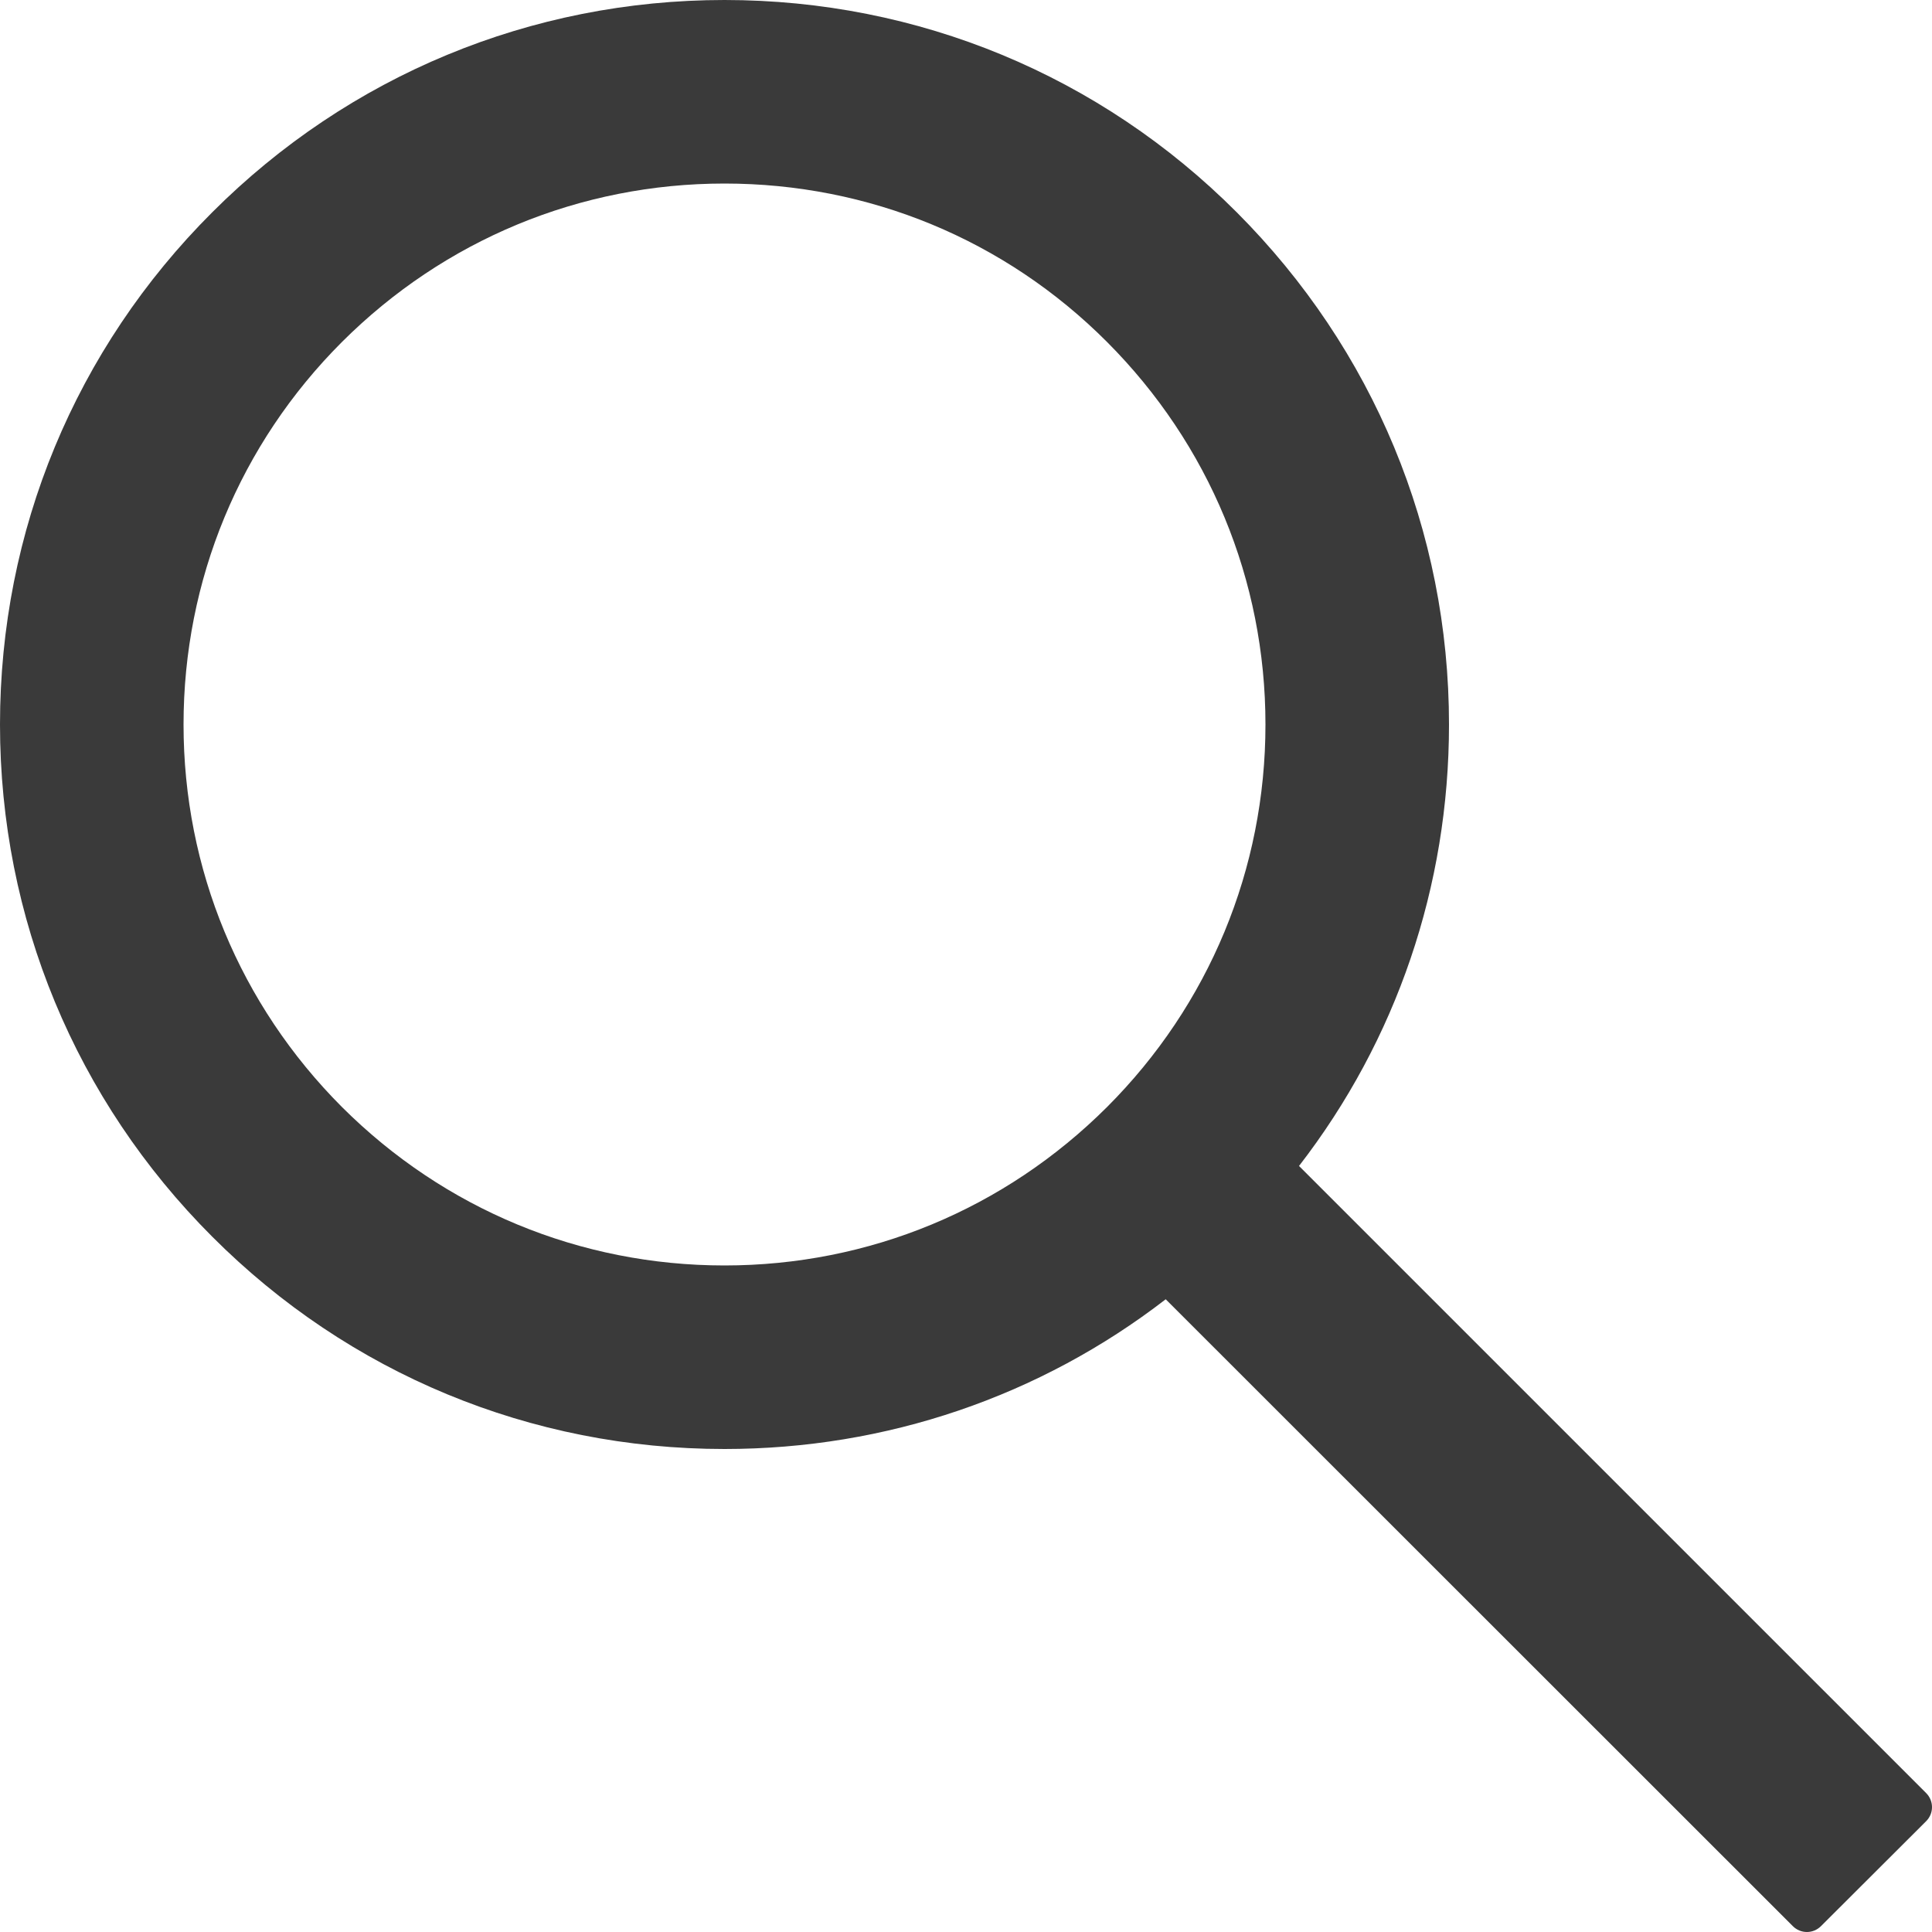
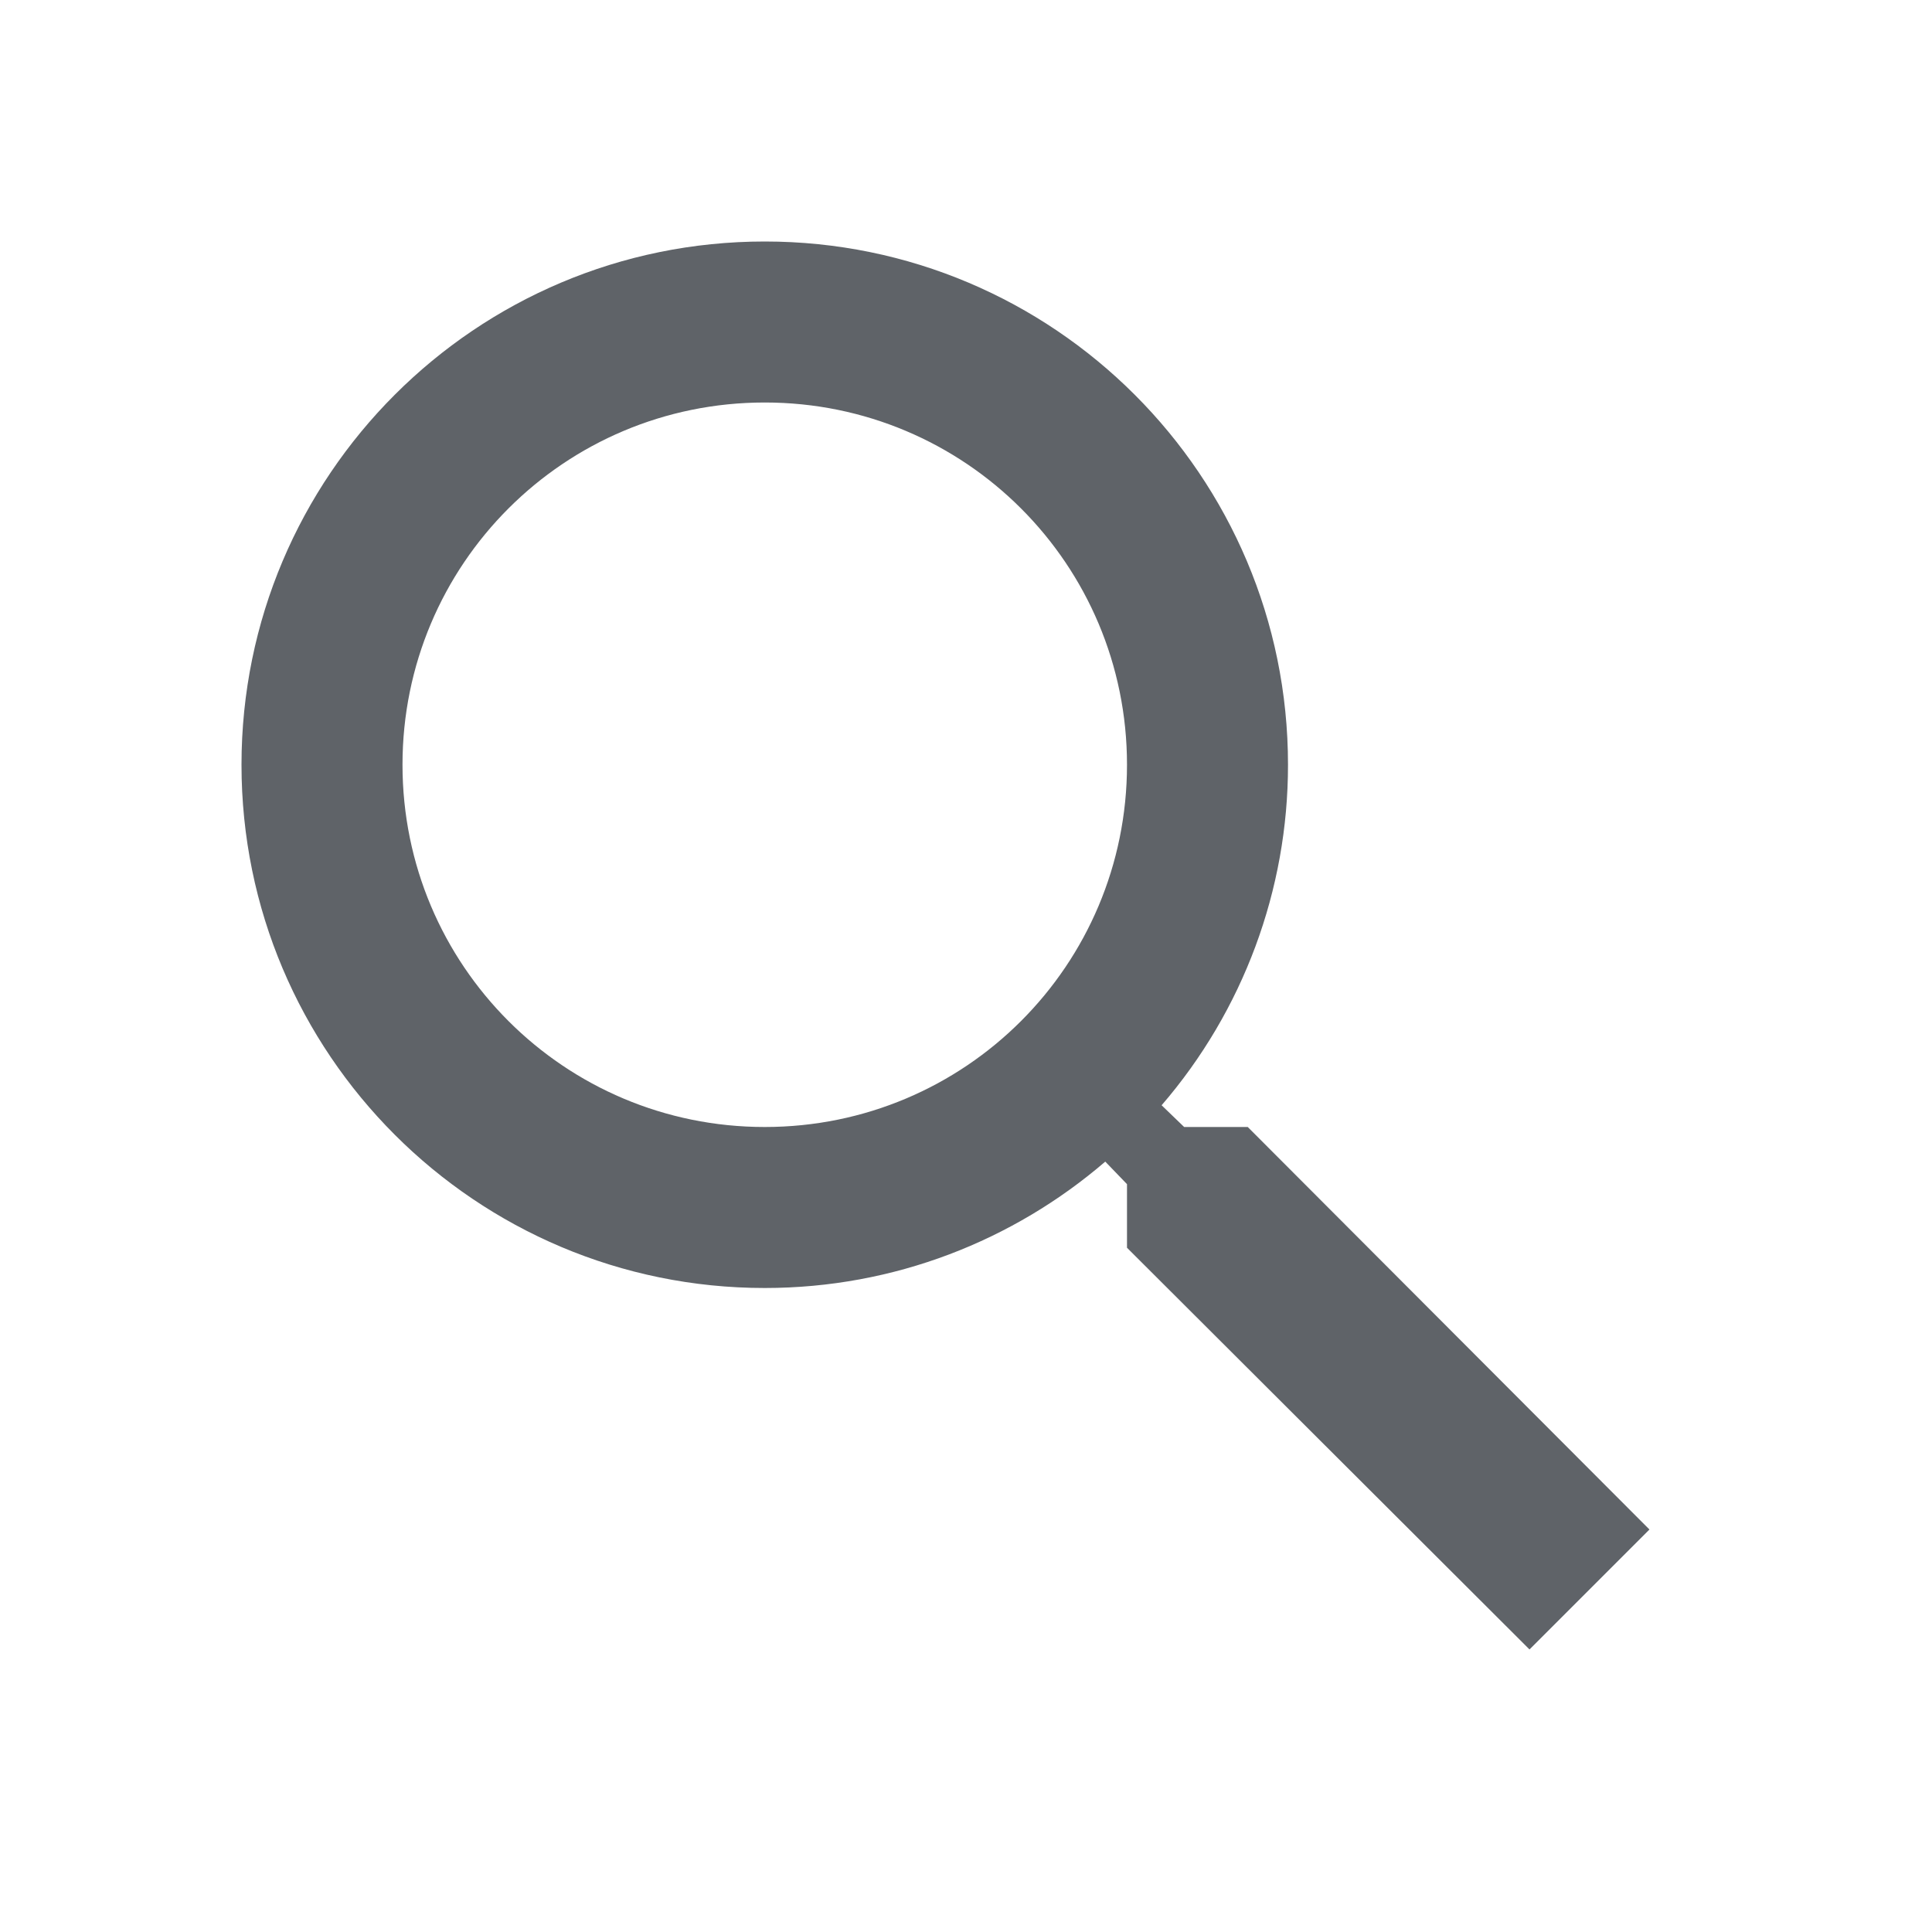
- <svg xmlns="http://www.w3.org/2000/svg" width="76" height="76" viewBox="0 0 76 76" fill="none">
-   <path d="M75.772 70.537L51.1 45.866C54.929 40.916 57 34.865 57 28.5C57 20.881 54.026 13.737 48.649 8.35C43.272 2.964 36.109 0 28.5 0C20.89 0 13.727 2.973 8.35 8.35C2.964 13.727 0 20.881 0 28.5C0 36.109 2.973 43.272 8.35 48.649C13.727 54.036 20.881 57 28.5 57C34.865 57 40.907 54.929 45.856 51.11L70.528 75.772C70.6 75.844 70.686 75.901 70.781 75.941C70.875 75.98 70.976 76 71.079 76C71.181 76 71.282 75.98 71.377 75.941C71.471 75.901 71.557 75.844 71.63 75.772L75.772 71.639C75.844 71.567 75.901 71.481 75.941 71.386C75.98 71.292 76 71.191 76 71.088C76 70.986 75.98 70.885 75.941 70.79C75.901 70.695 75.844 70.609 75.772 70.537ZM43.548 43.548C39.52 47.566 34.181 49.78 28.5 49.78C22.819 49.78 17.48 47.566 13.452 43.548C9.433 39.52 7.22 34.181 7.22 28.5C7.22 22.819 9.433 17.47 13.452 13.452C17.48 9.433 22.819 7.22 28.5 7.22C34.181 7.22 39.529 9.424 43.548 13.452C47.566 17.48 49.78 22.819 49.78 28.5C49.78 34.181 47.566 39.529 43.548 43.548Z" fill="#3A3A3A" />
+ <svg xmlns="http://www.w3.org/2000/svg" width="24" height="24" fill="#5F6368">
+   <path d="M15.5 14h-.79l-.28-.27A6.471 6.471 0 0 0 16 9.5 6.5 6.5 0 1 0 9.5 16c1.61 0 3.09-.59 4.23-1.57l.27.28v.79l5 4.99L20.49 19l-4.99-5zm-6 0C7.01 14 5 11.99 5 9.5S7.01 5 9.5 5 14 7.01 14 9.5 11.99 14 9.5 14z" />
</svg>
